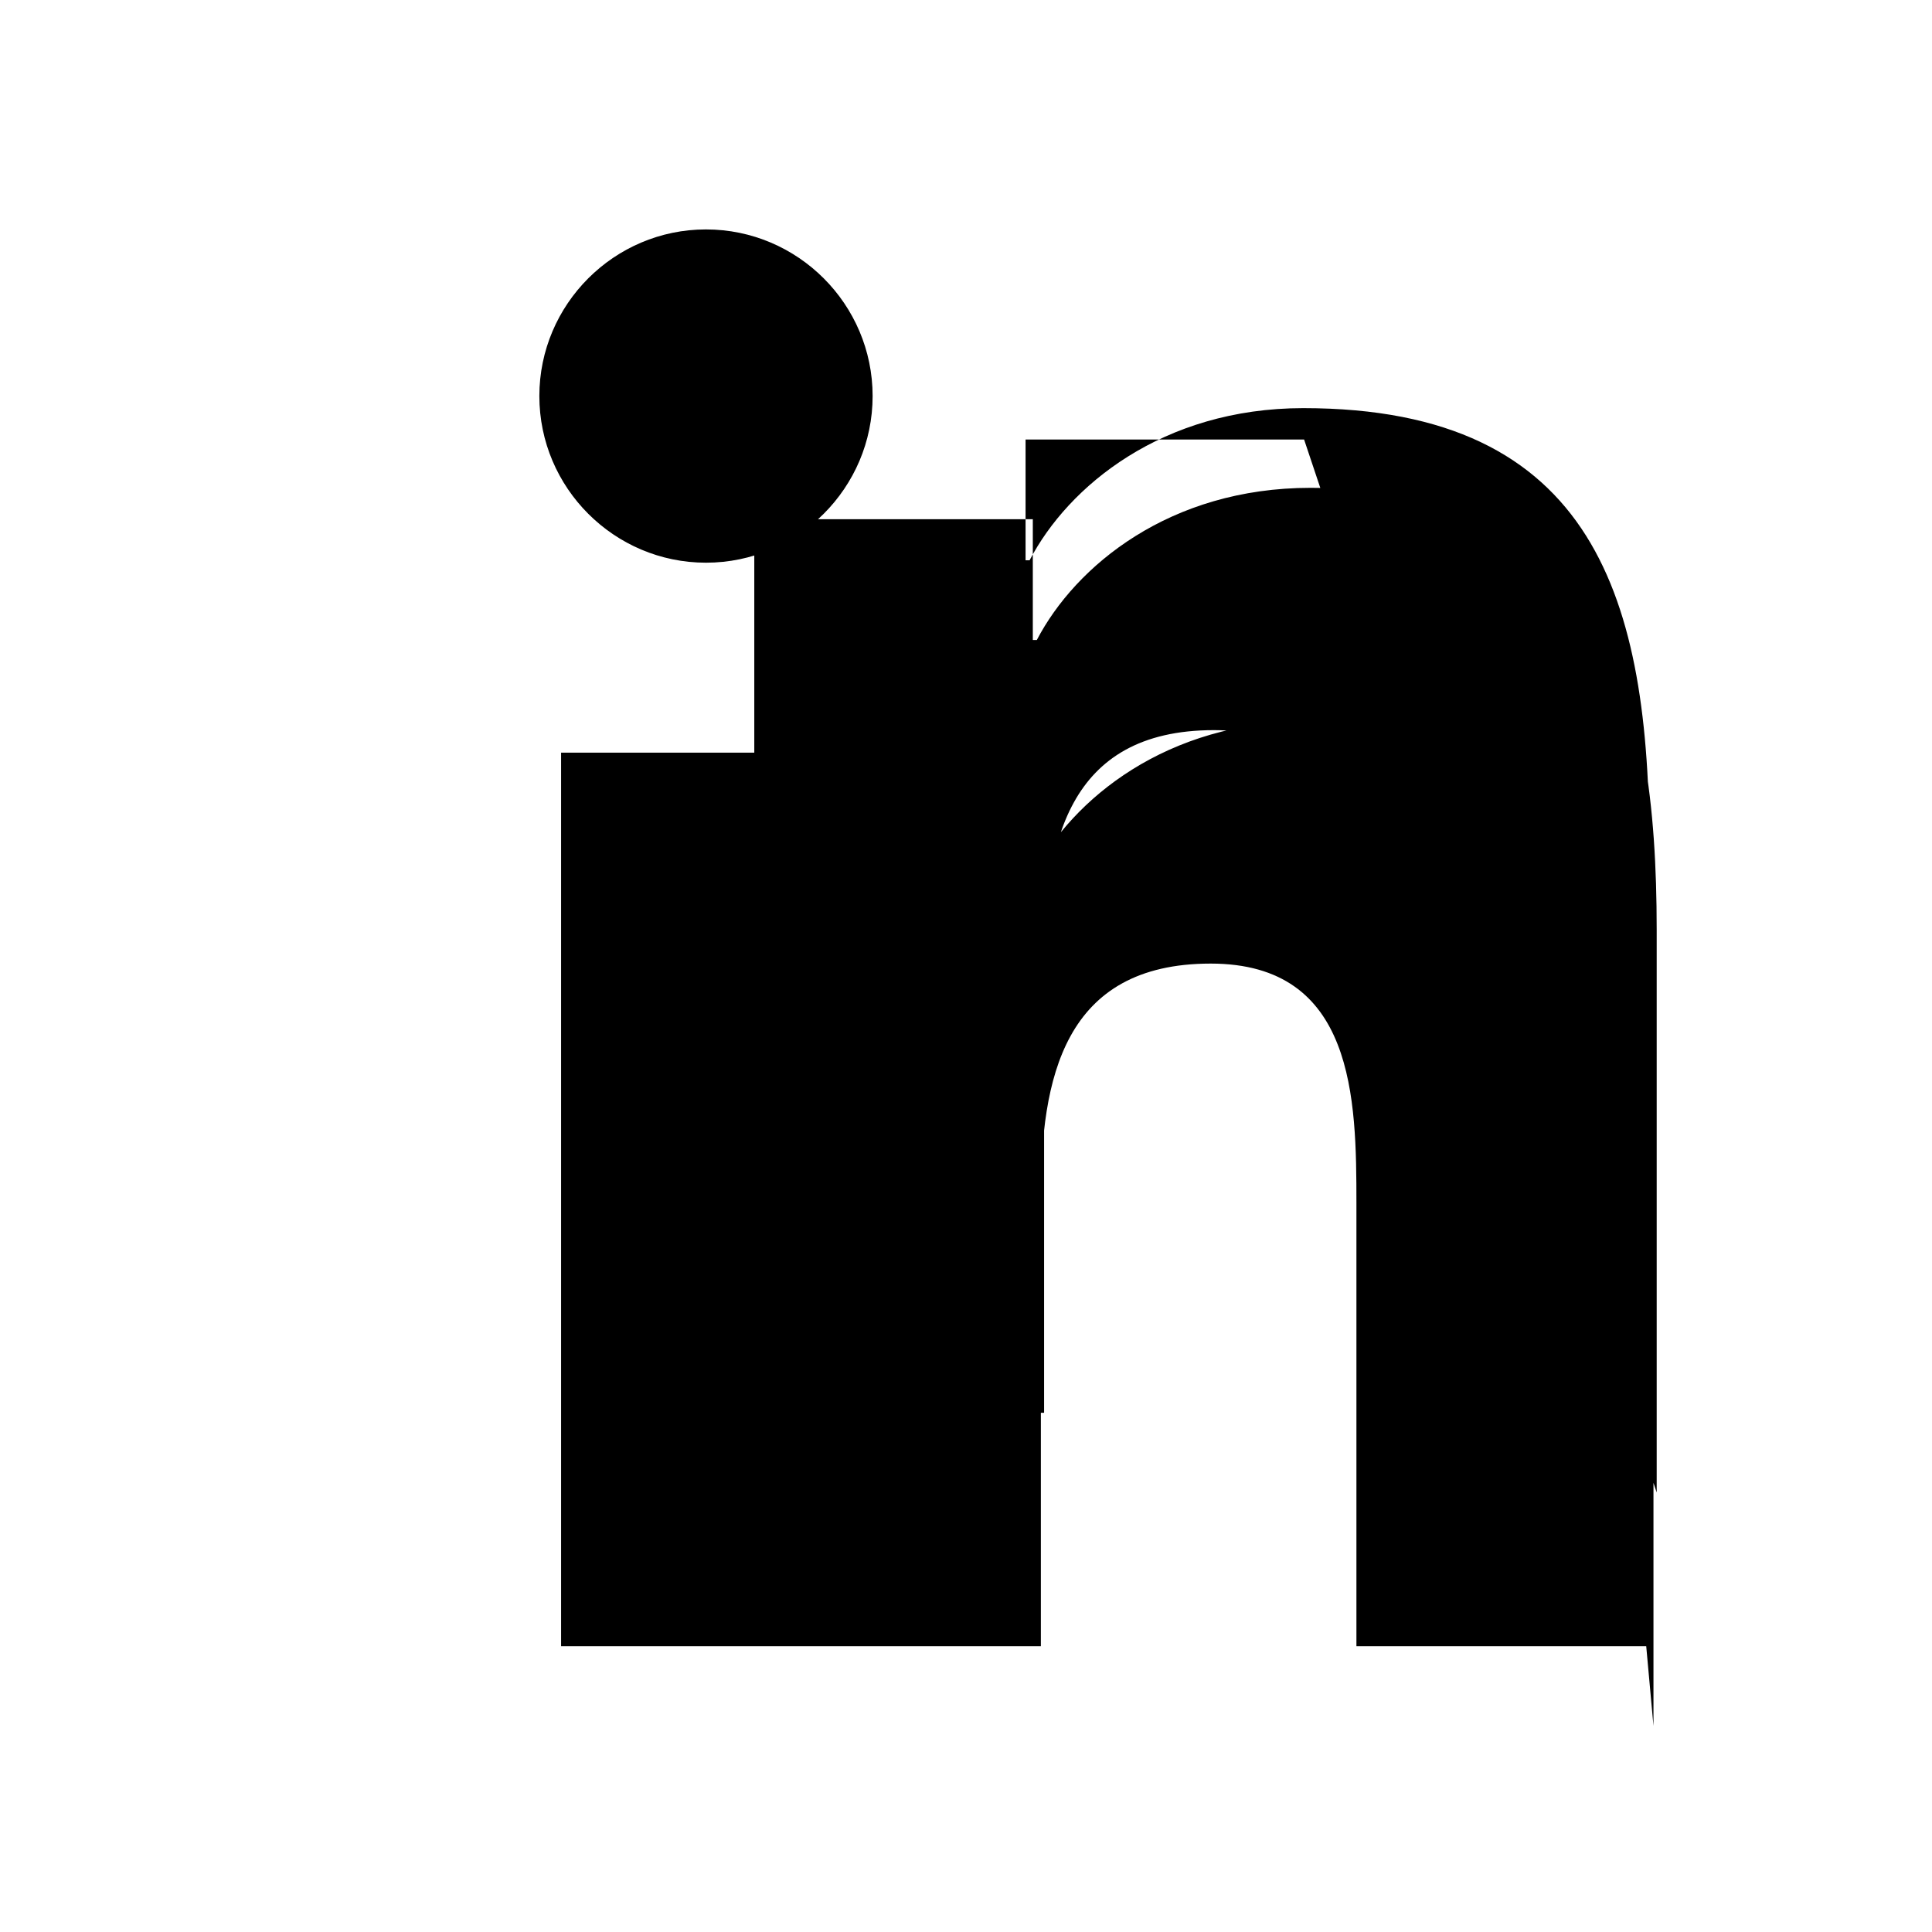
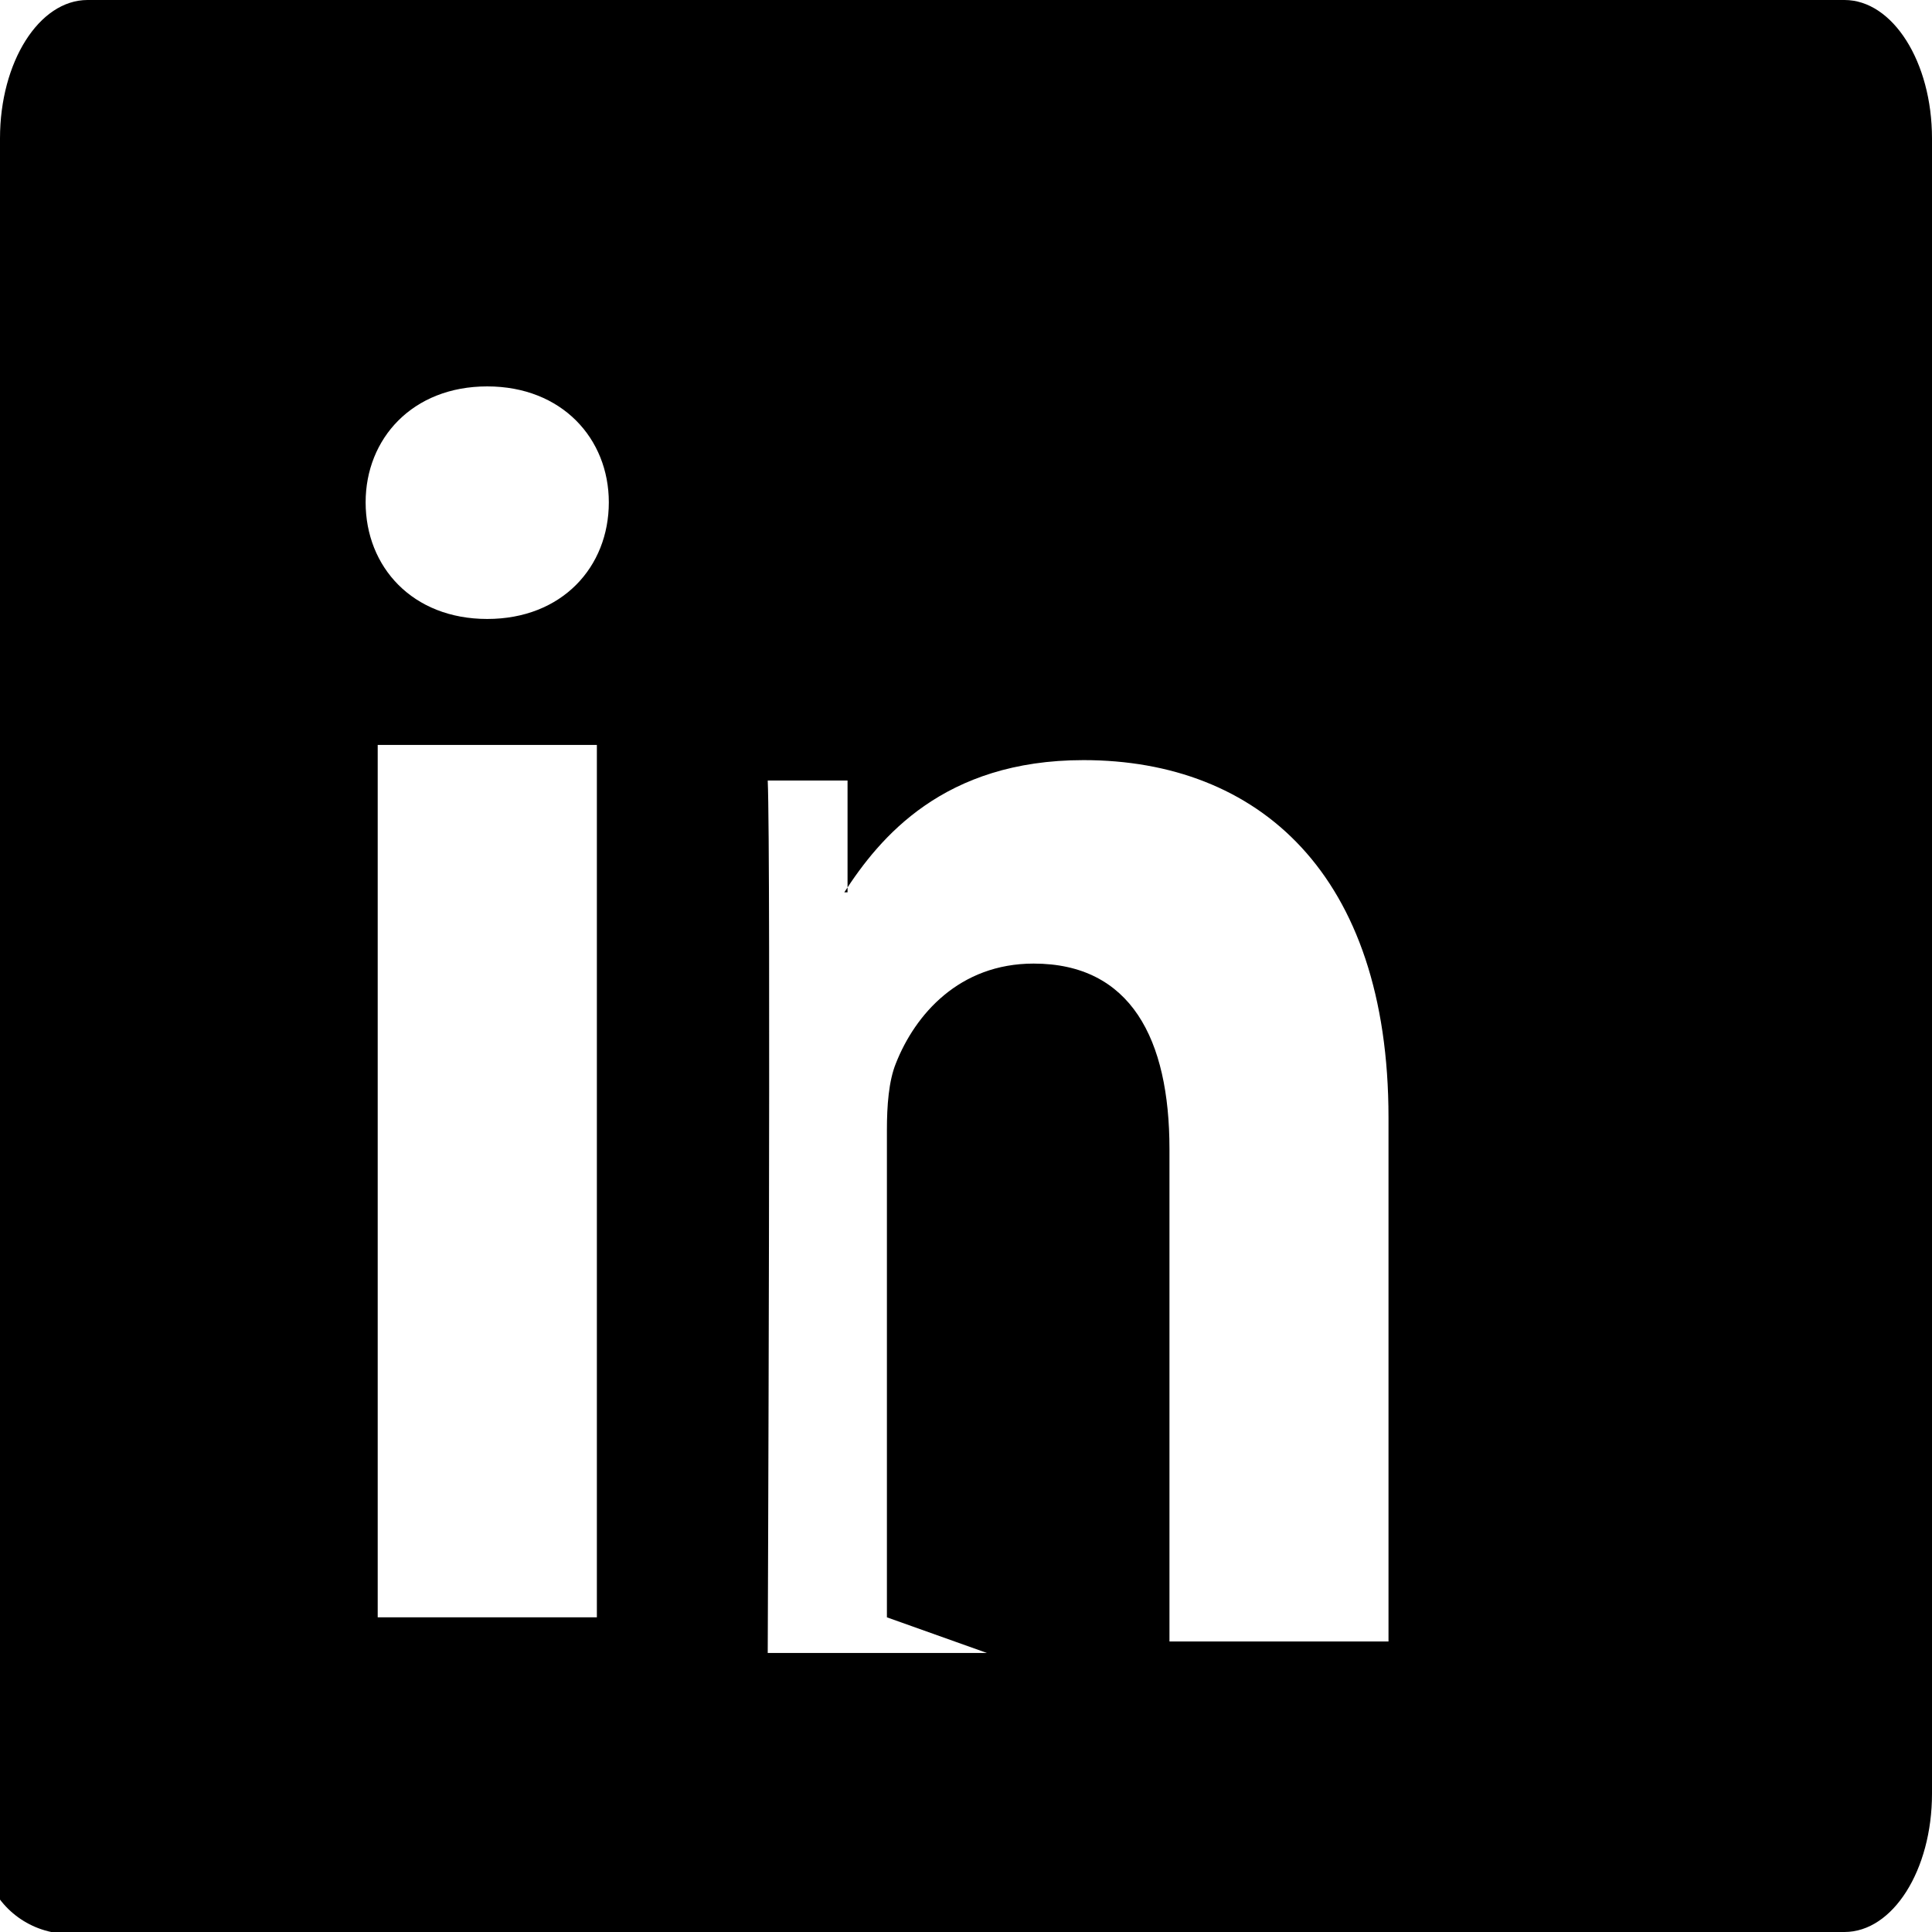
- <svg xmlns="http://www.w3.org/2000/svg" viewBox="0 0 24 24" width="24" height="24">
-   <path d="M20.45 20.45h-3.6v-5.5c0-1.3-.02-2.98-1.81-2.98-1.83 0-2.11 1.43-2.11 2.91v5.57h-3.6v-11.1h3.46v1.5h.05c.48-.92 1.65-1.89 3.4-1.89 3.63 0 4.3 2.39 4.3 5.49v6.99zm-11.68-13.46c-1.14 0-2.07-.93-2.07-2.07 0-1.14.93-2.07 2.07-2.07 1.14 0 2.07.93 2.07 2.07 0 1.14-.93 2.07-2.07 2.07zm1.8 13.46h-3.6v-11.1h3.6v11.1zm5.63-14.99h-3.46v1.5h.05c.48-.92 1.65-1.89 3.4-1.89 3.63 0 4.3 2.39 4.3 5.49v6.99h-3.6v-5.5c0-1.3-.02-2.98-1.81-2.98-1.83 0-2.11 1.43-2.11 2.91v5.57h-3.6v-11.1h3.46v1.5h.05c.48-.92 1.65-1.89 3.4-1.89 3.63 0 4.3 2.39 4.3 5.49v6.99z" />
+ <svg xmlns="http://www.w3.org/2000/svg" width="24" height="24" fill="currentColor" class="bi bi-linkedin" viewBox="0 0 16 16">
+   <path d="M0 1.146C0 .513.324 0 .725 0h14.55c.4 0 .725.513.725 1.146v13.708c0 .633-.324 1.146-.725 1.146H.725A.723.723 0 0 1 0 14.854V1.146zm4.943 12.248V6.169H3.128v7.225h1.815zM4.035 5.126c.619 0 1.007-.43 1.007-.966C5.042 3.633 4.654 3.2 4.035 3.2c-.62 0-1.007.433-1.007.96 0 .535.388.966 1.007.966zm3.31 8.268V9.359c0-.203.015-.406.074-.552.16-.406.526-.827 1.141-.827.804 0 1.125.623 1.125 1.536v4.078h1.814V9.256c0-2.022-1.082-2.961-2.526-2.961-1.16 0-1.688.642-1.981 1.095h.027v-.926H6.358c.027.604 0 7.225 0 7.225h1.815z" />
</svg>
